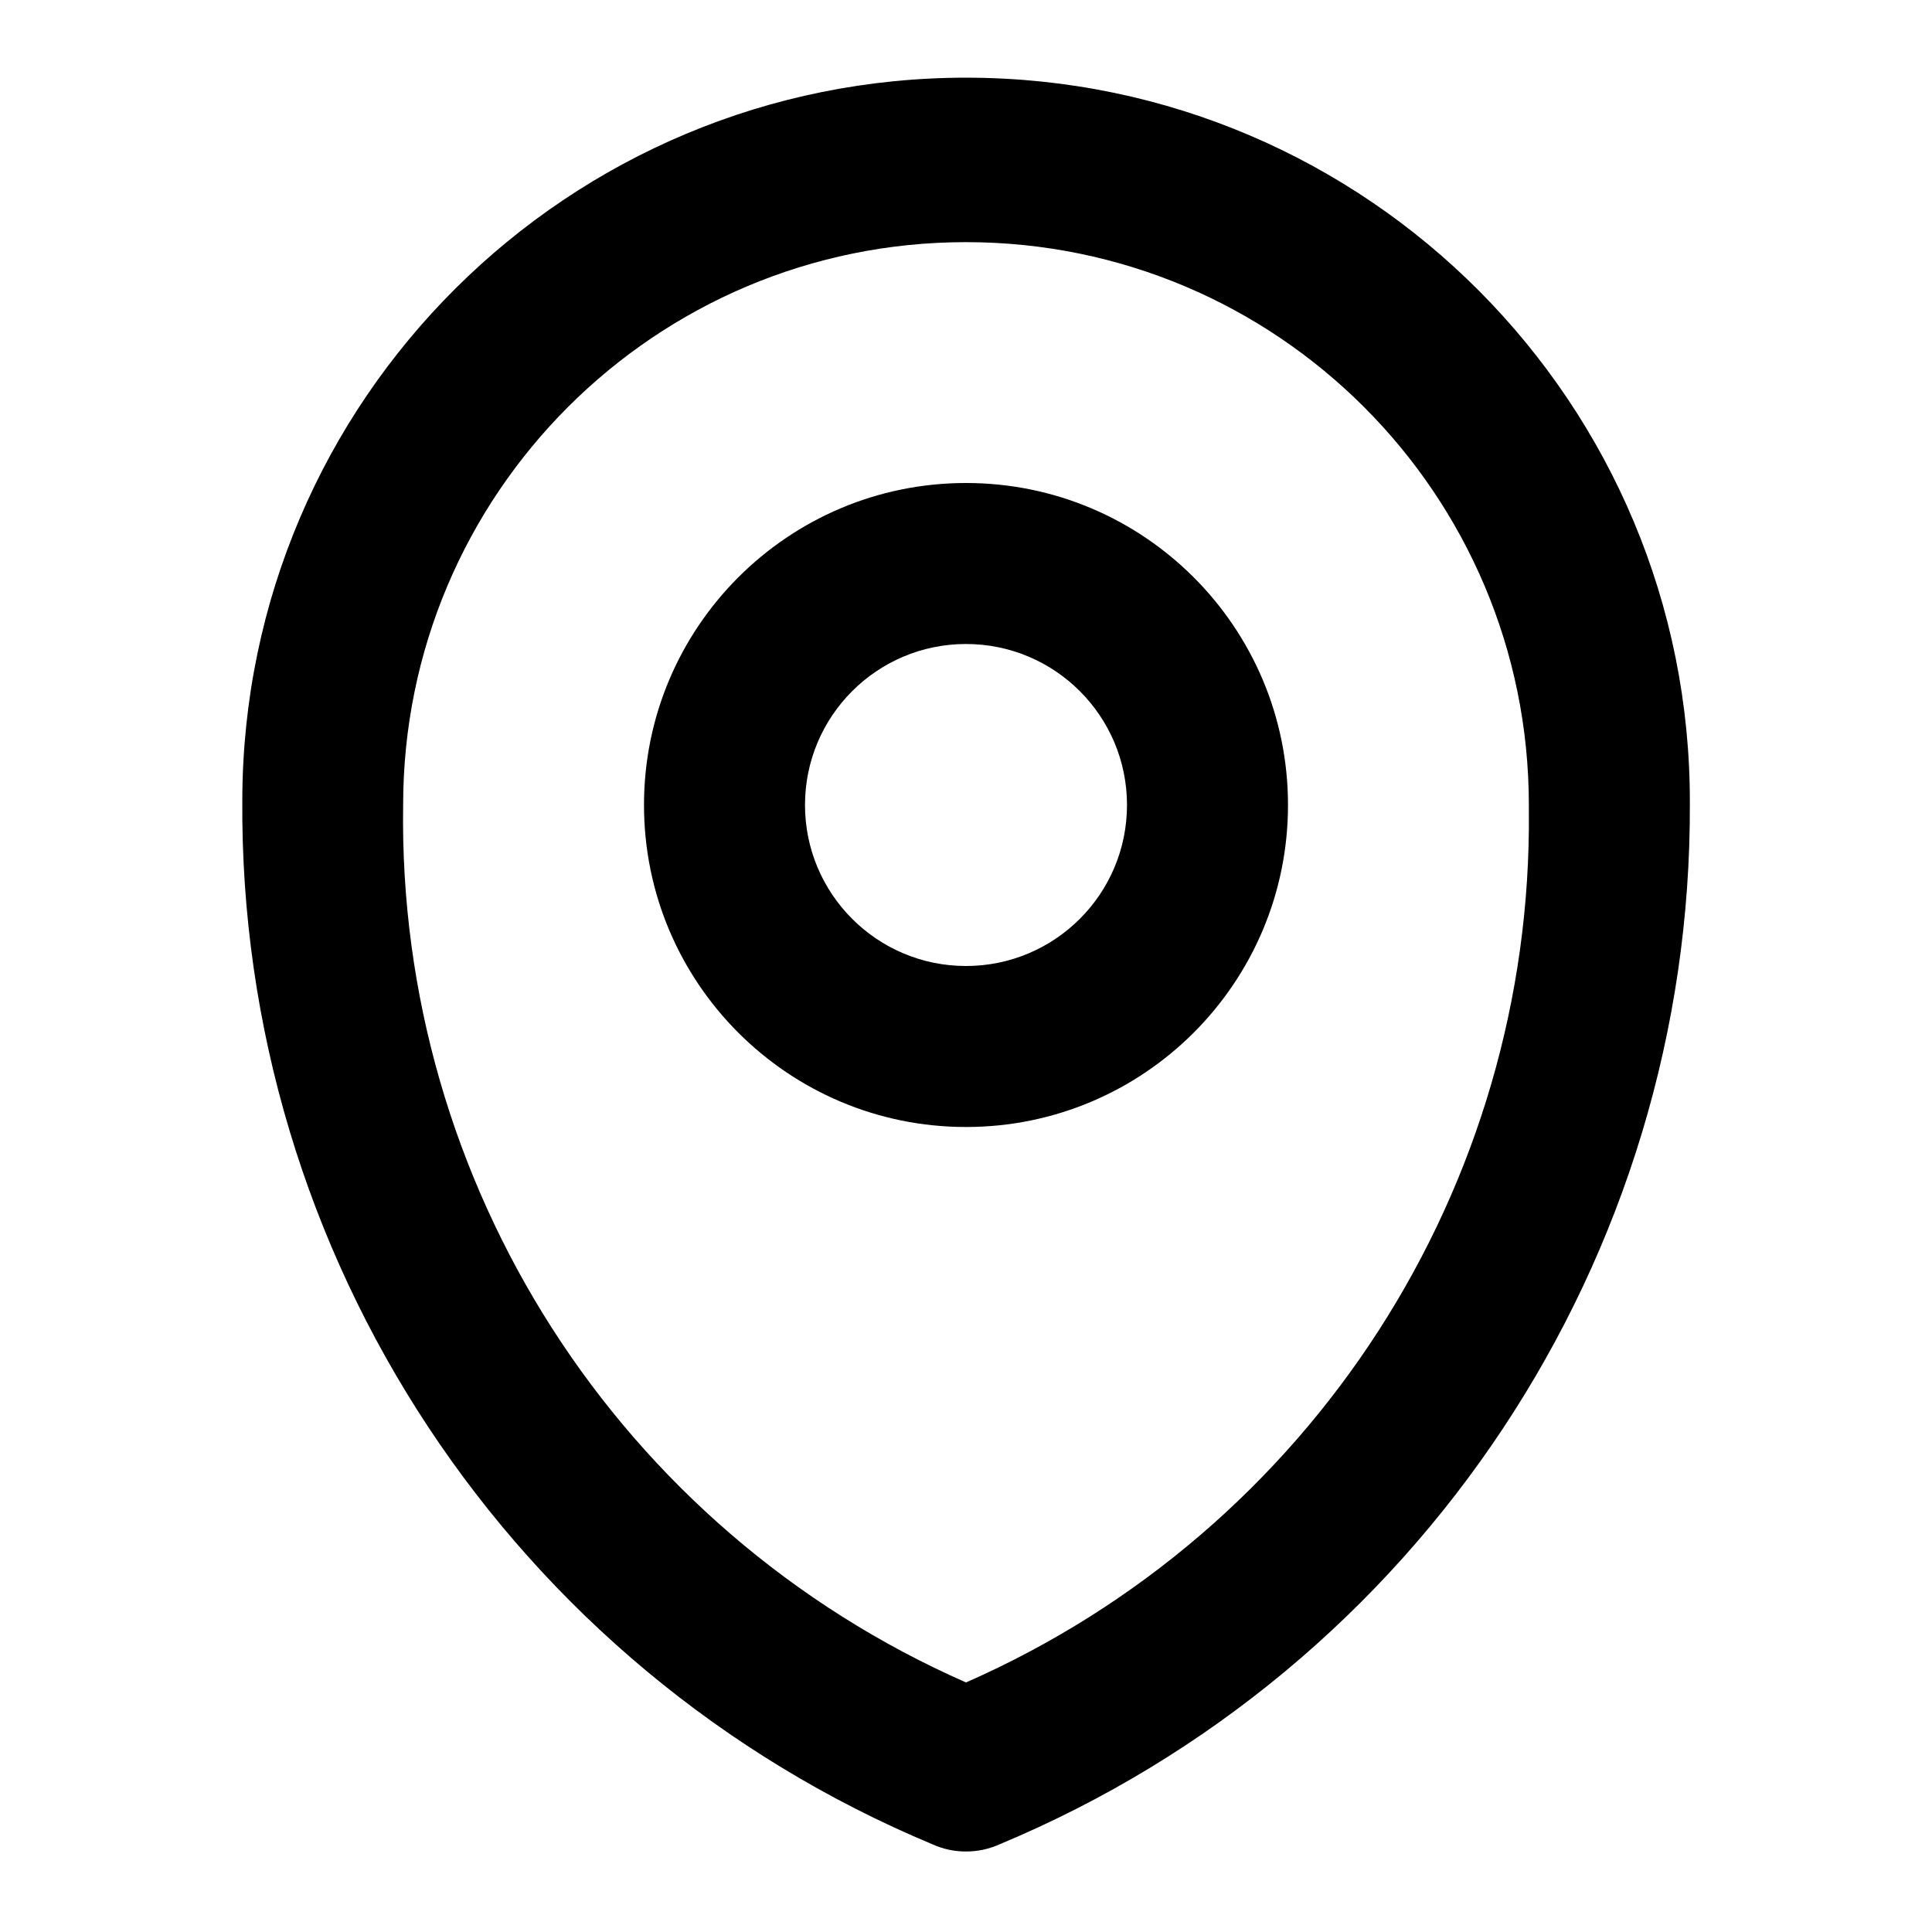
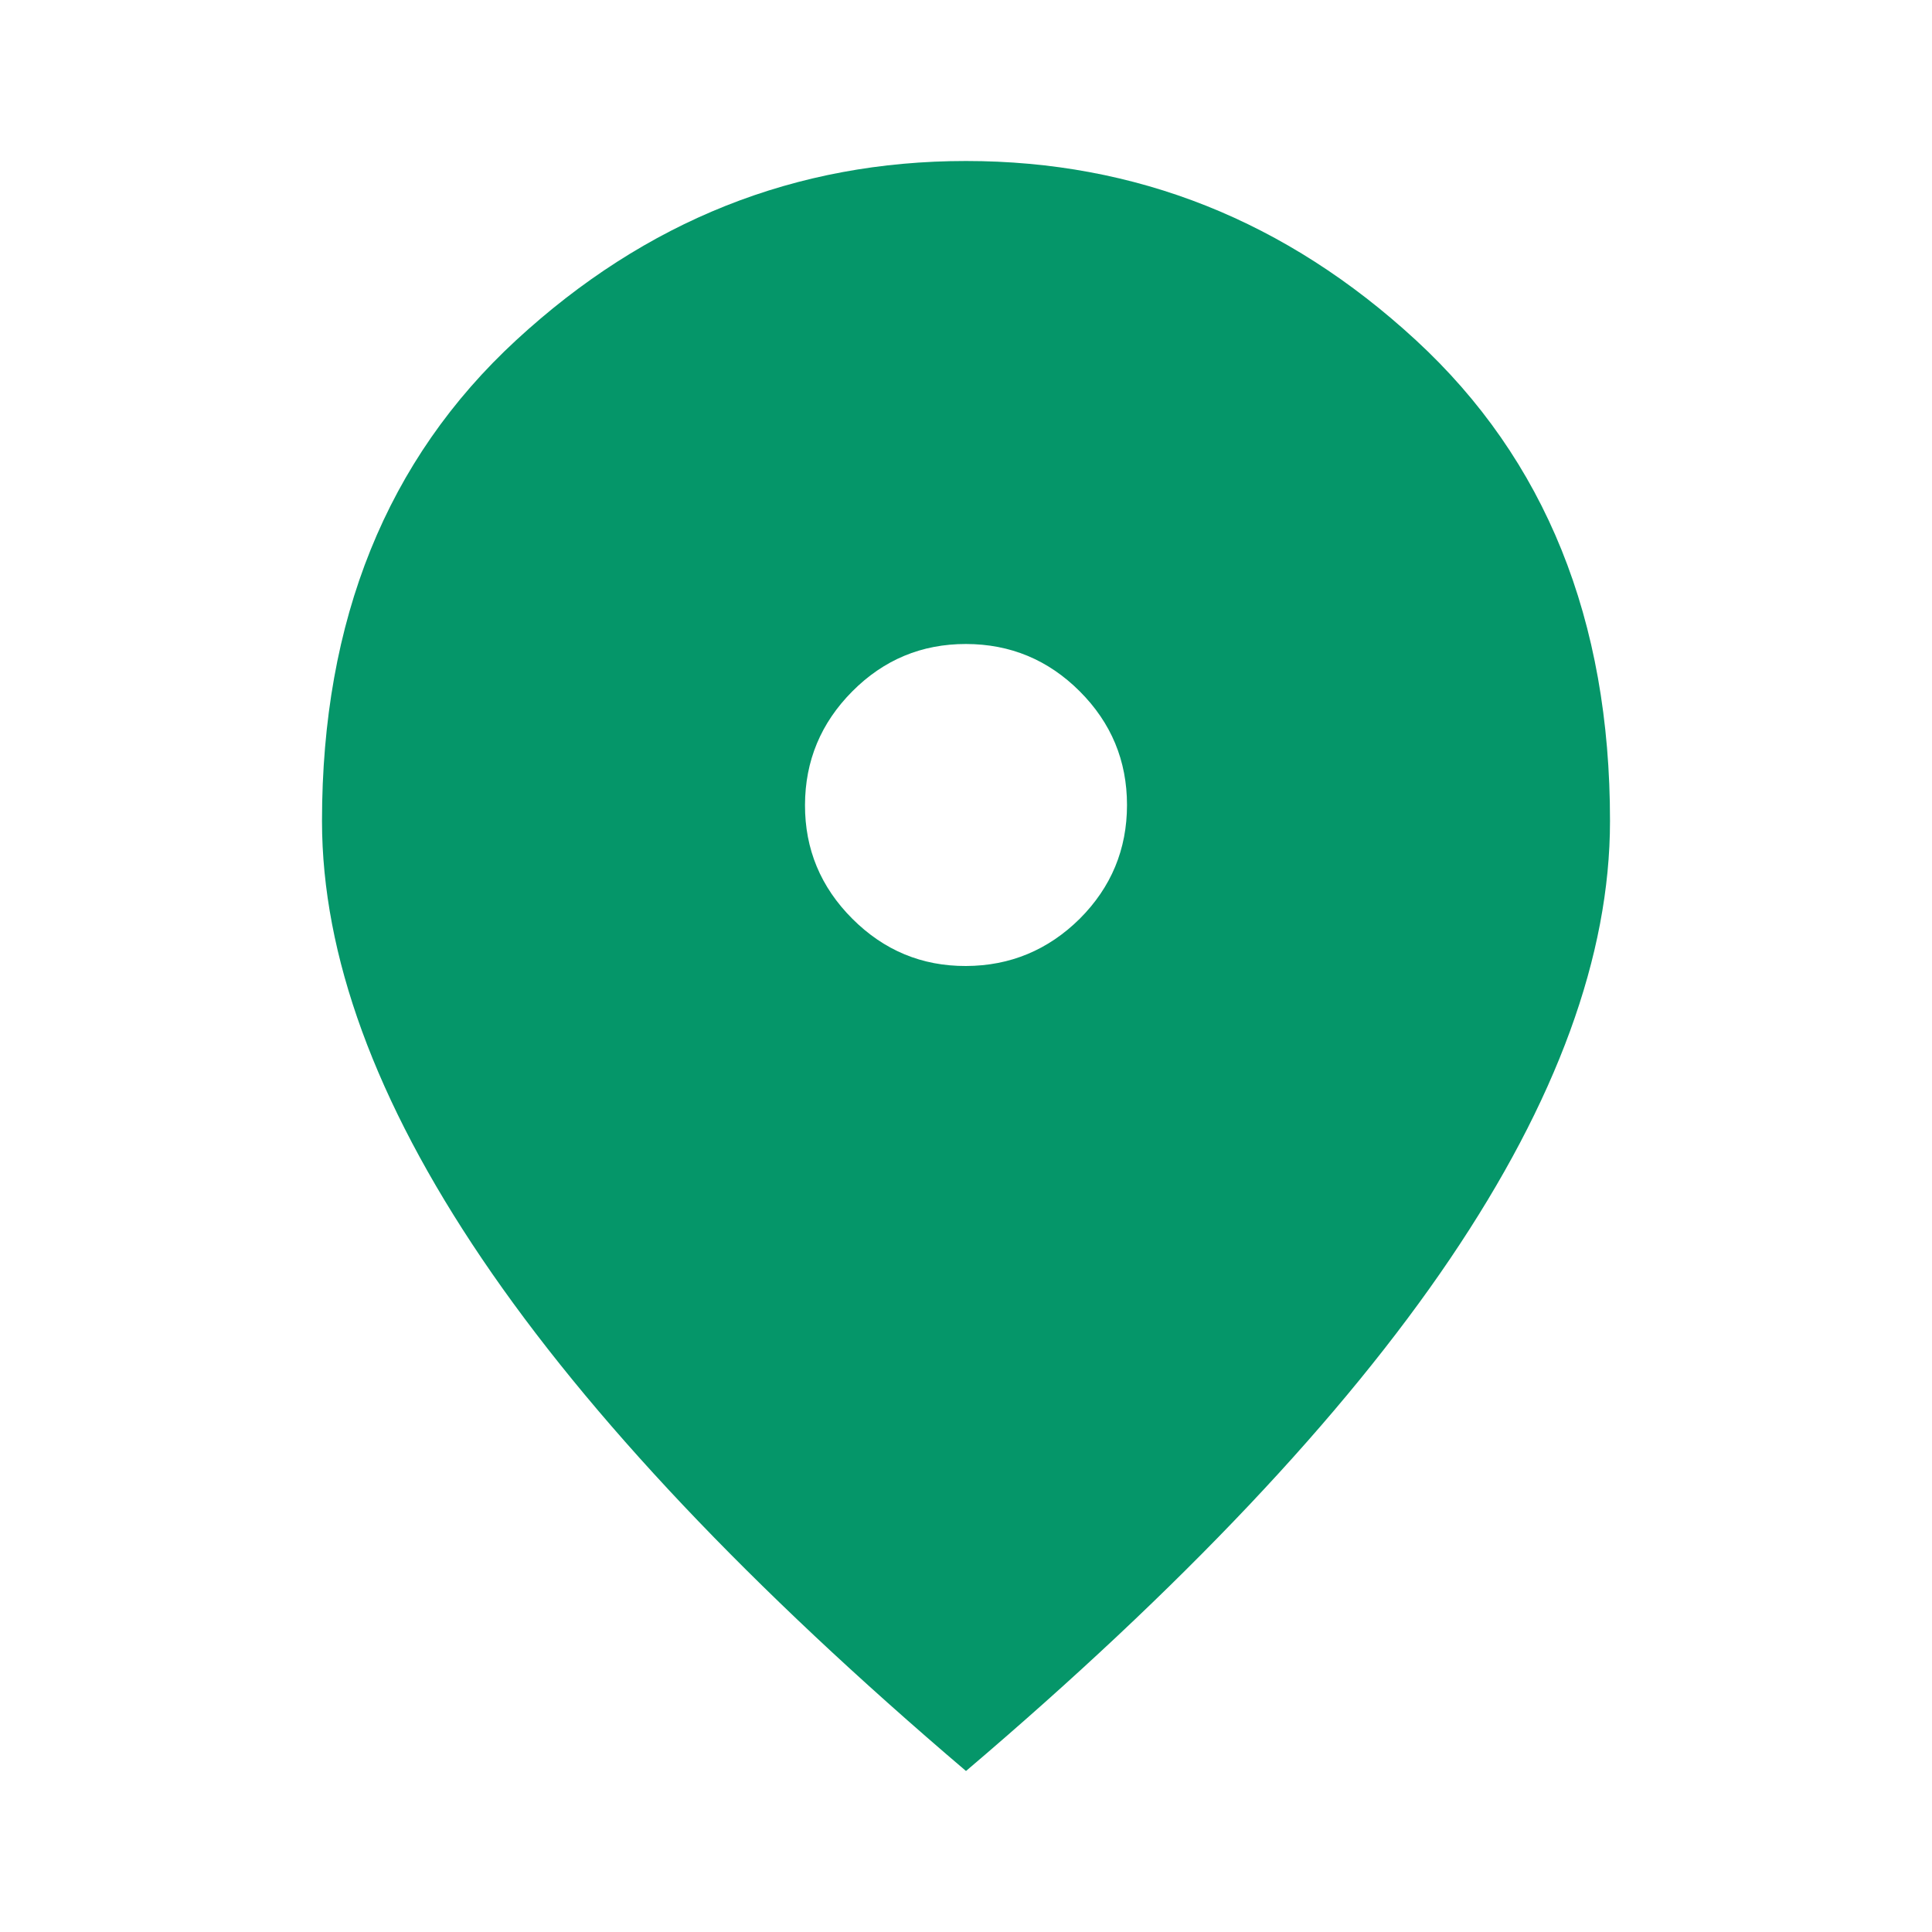
- <svg xmlns="http://www.w3.org/2000/svg" fill="#000000" width="800px" height="800px" viewBox="0 0 24 24">
-   <path d="M20.992,9.98A8.991,8.991,0,0,0,3.01,9.932a13.95,13.95,0,0,0,8.574,12.979A1,1,0,0,0,12,23a1.012,1.012,0,0,0,.419-.09A13.948,13.948,0,0,0,20.992,9.98ZM12,20.9A11.713,11.713,0,0,1,5.008,10a6.992,6.992,0,1,1,13.984,0c0,.021,0,.045,0,.065A11.7,11.7,0,0,1,12,20.9ZM12,6a4,4,0,1,0,4,4A4,4,0,0,0,12,6Zm0,6a2,2,0,1,1,2-2A2,2,0,0,1,12,12Z" />
+ <svg xmlns="http://www.w3.org/2000/svg" viewBox="0 0 24 24" width="80" height="80">
+   <path fill="#059669" d="M13.413 11.413Q14 10.825 14 10t-.587-1.412T12 8t-1.412.588T10 10t.588 1.413T12 12t1.413-.587M12 22q-4.025-3.425-6.012-6.362T4 10.2q0-3.75 2.413-5.975T12 2t5.588 2.225T20 10.2q0 2.5-1.987 5.438T12 22" />
</svg>
